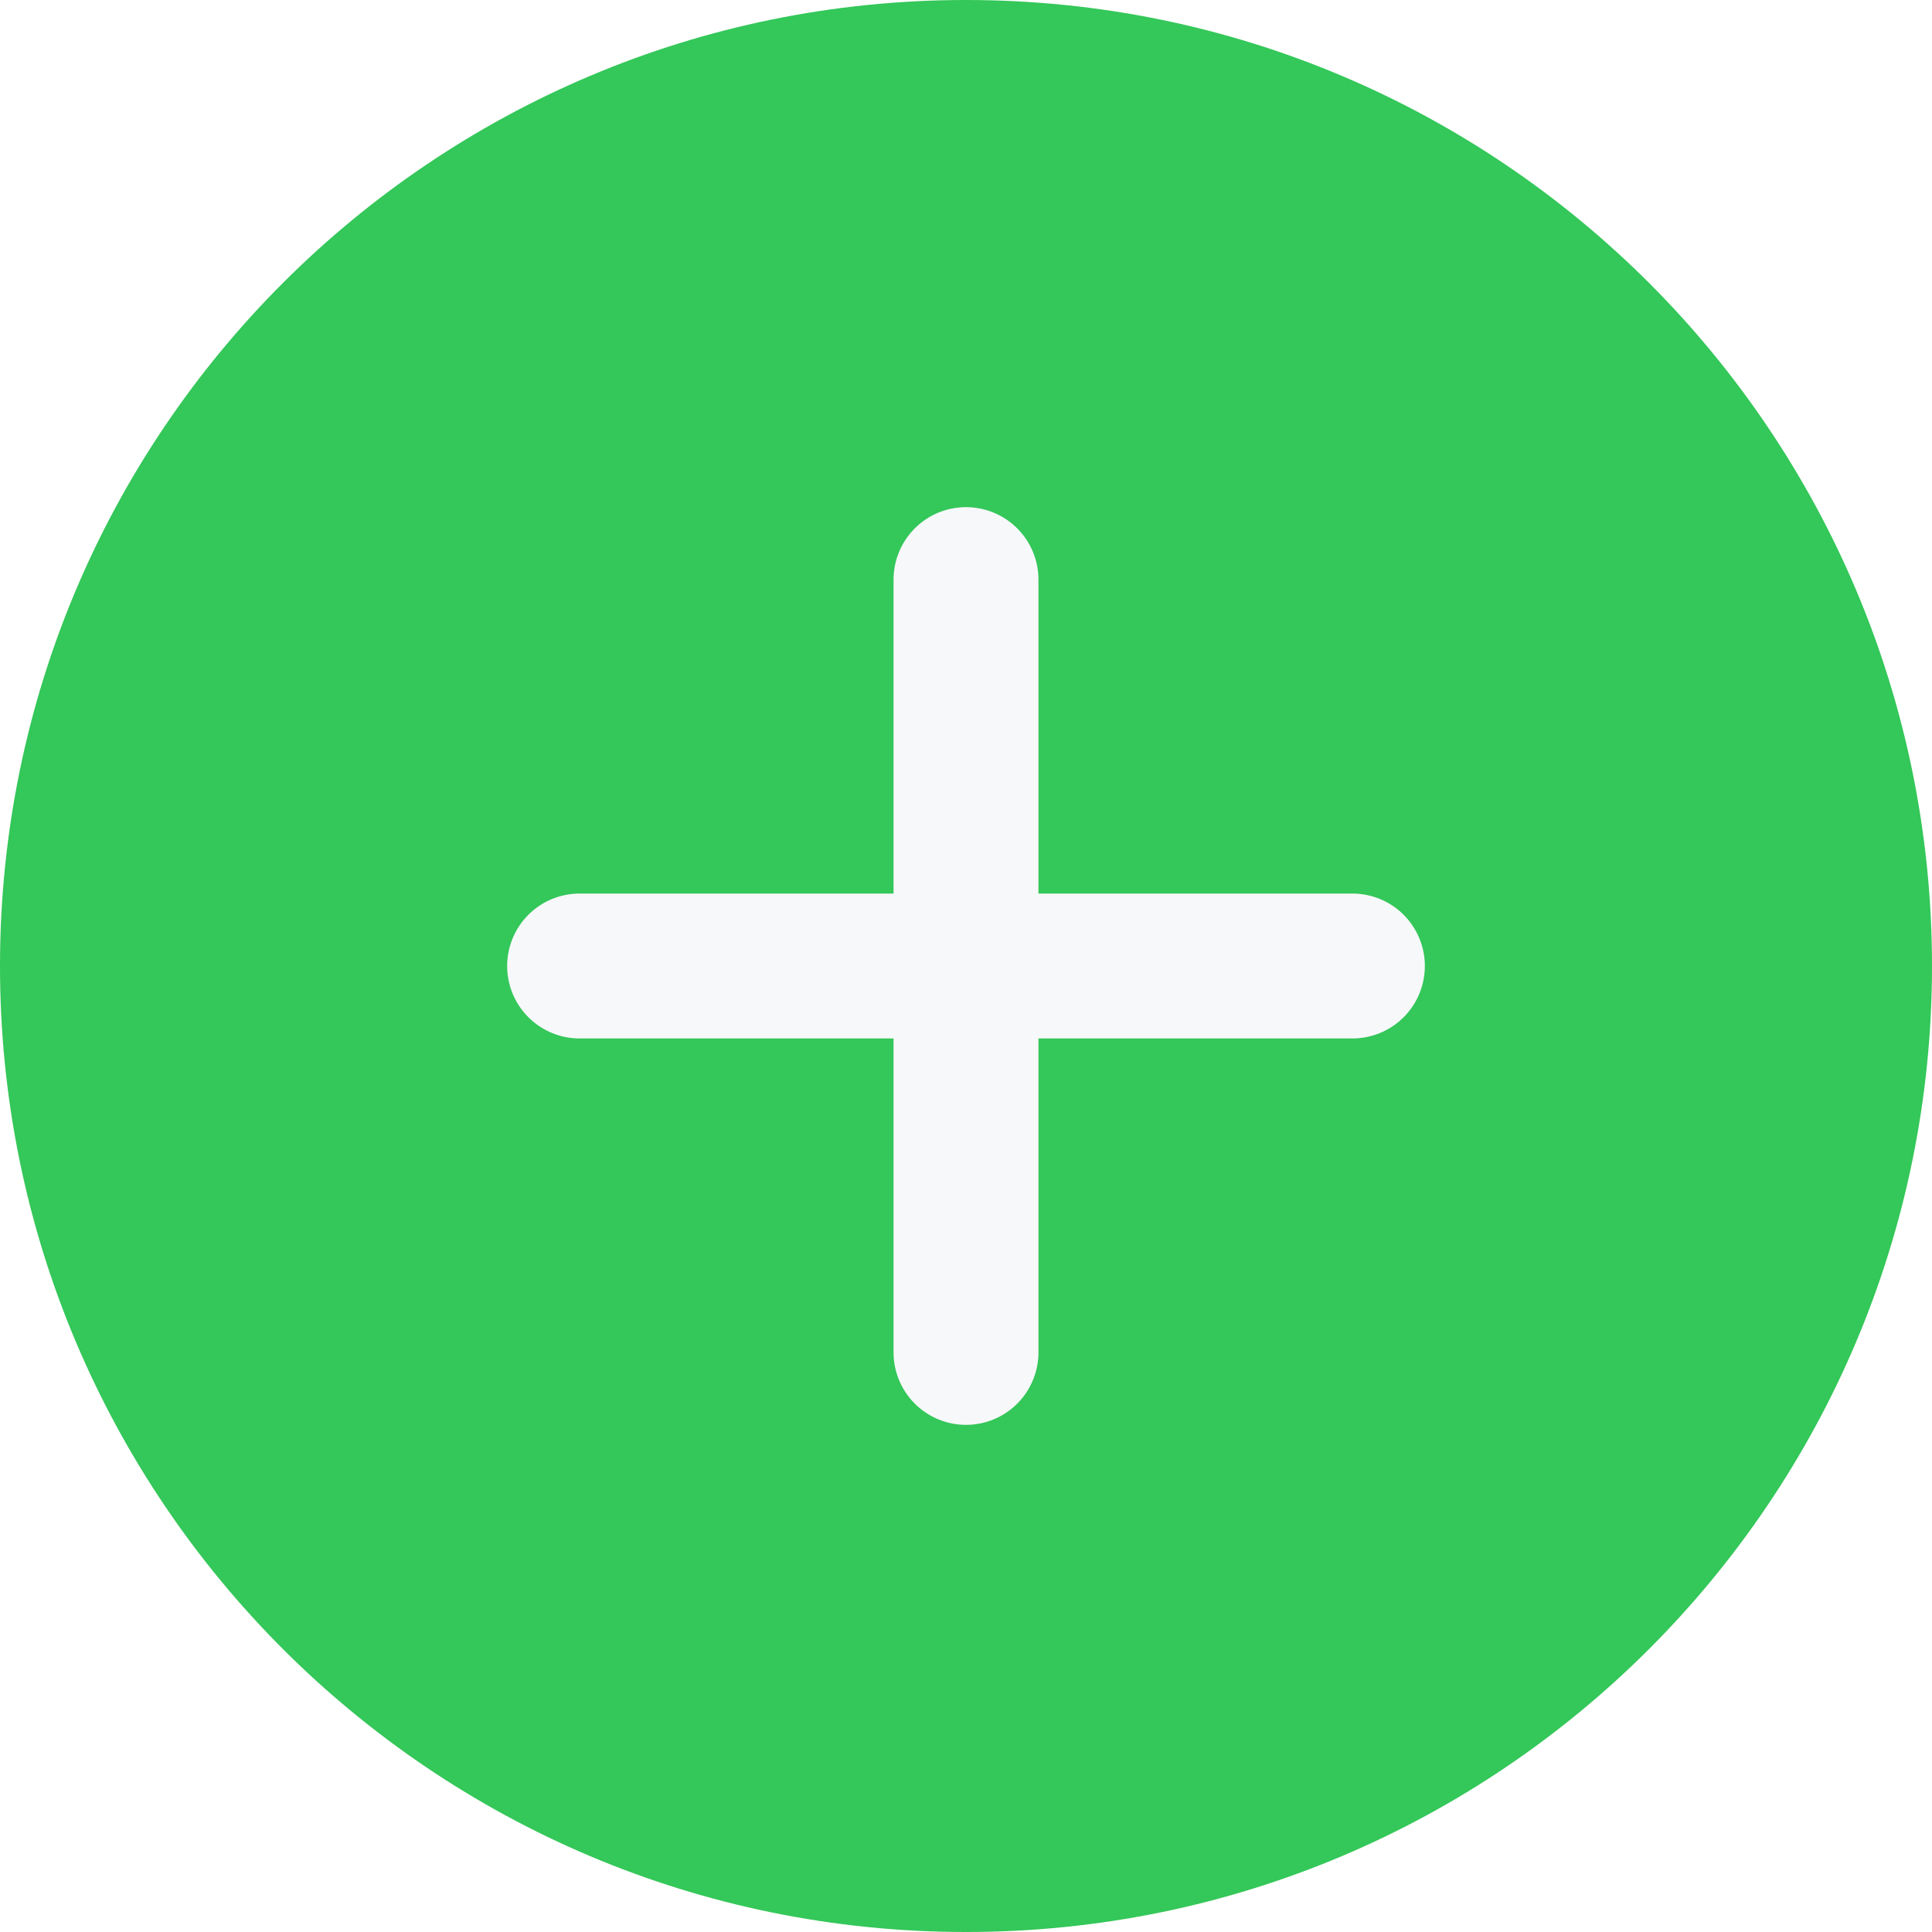
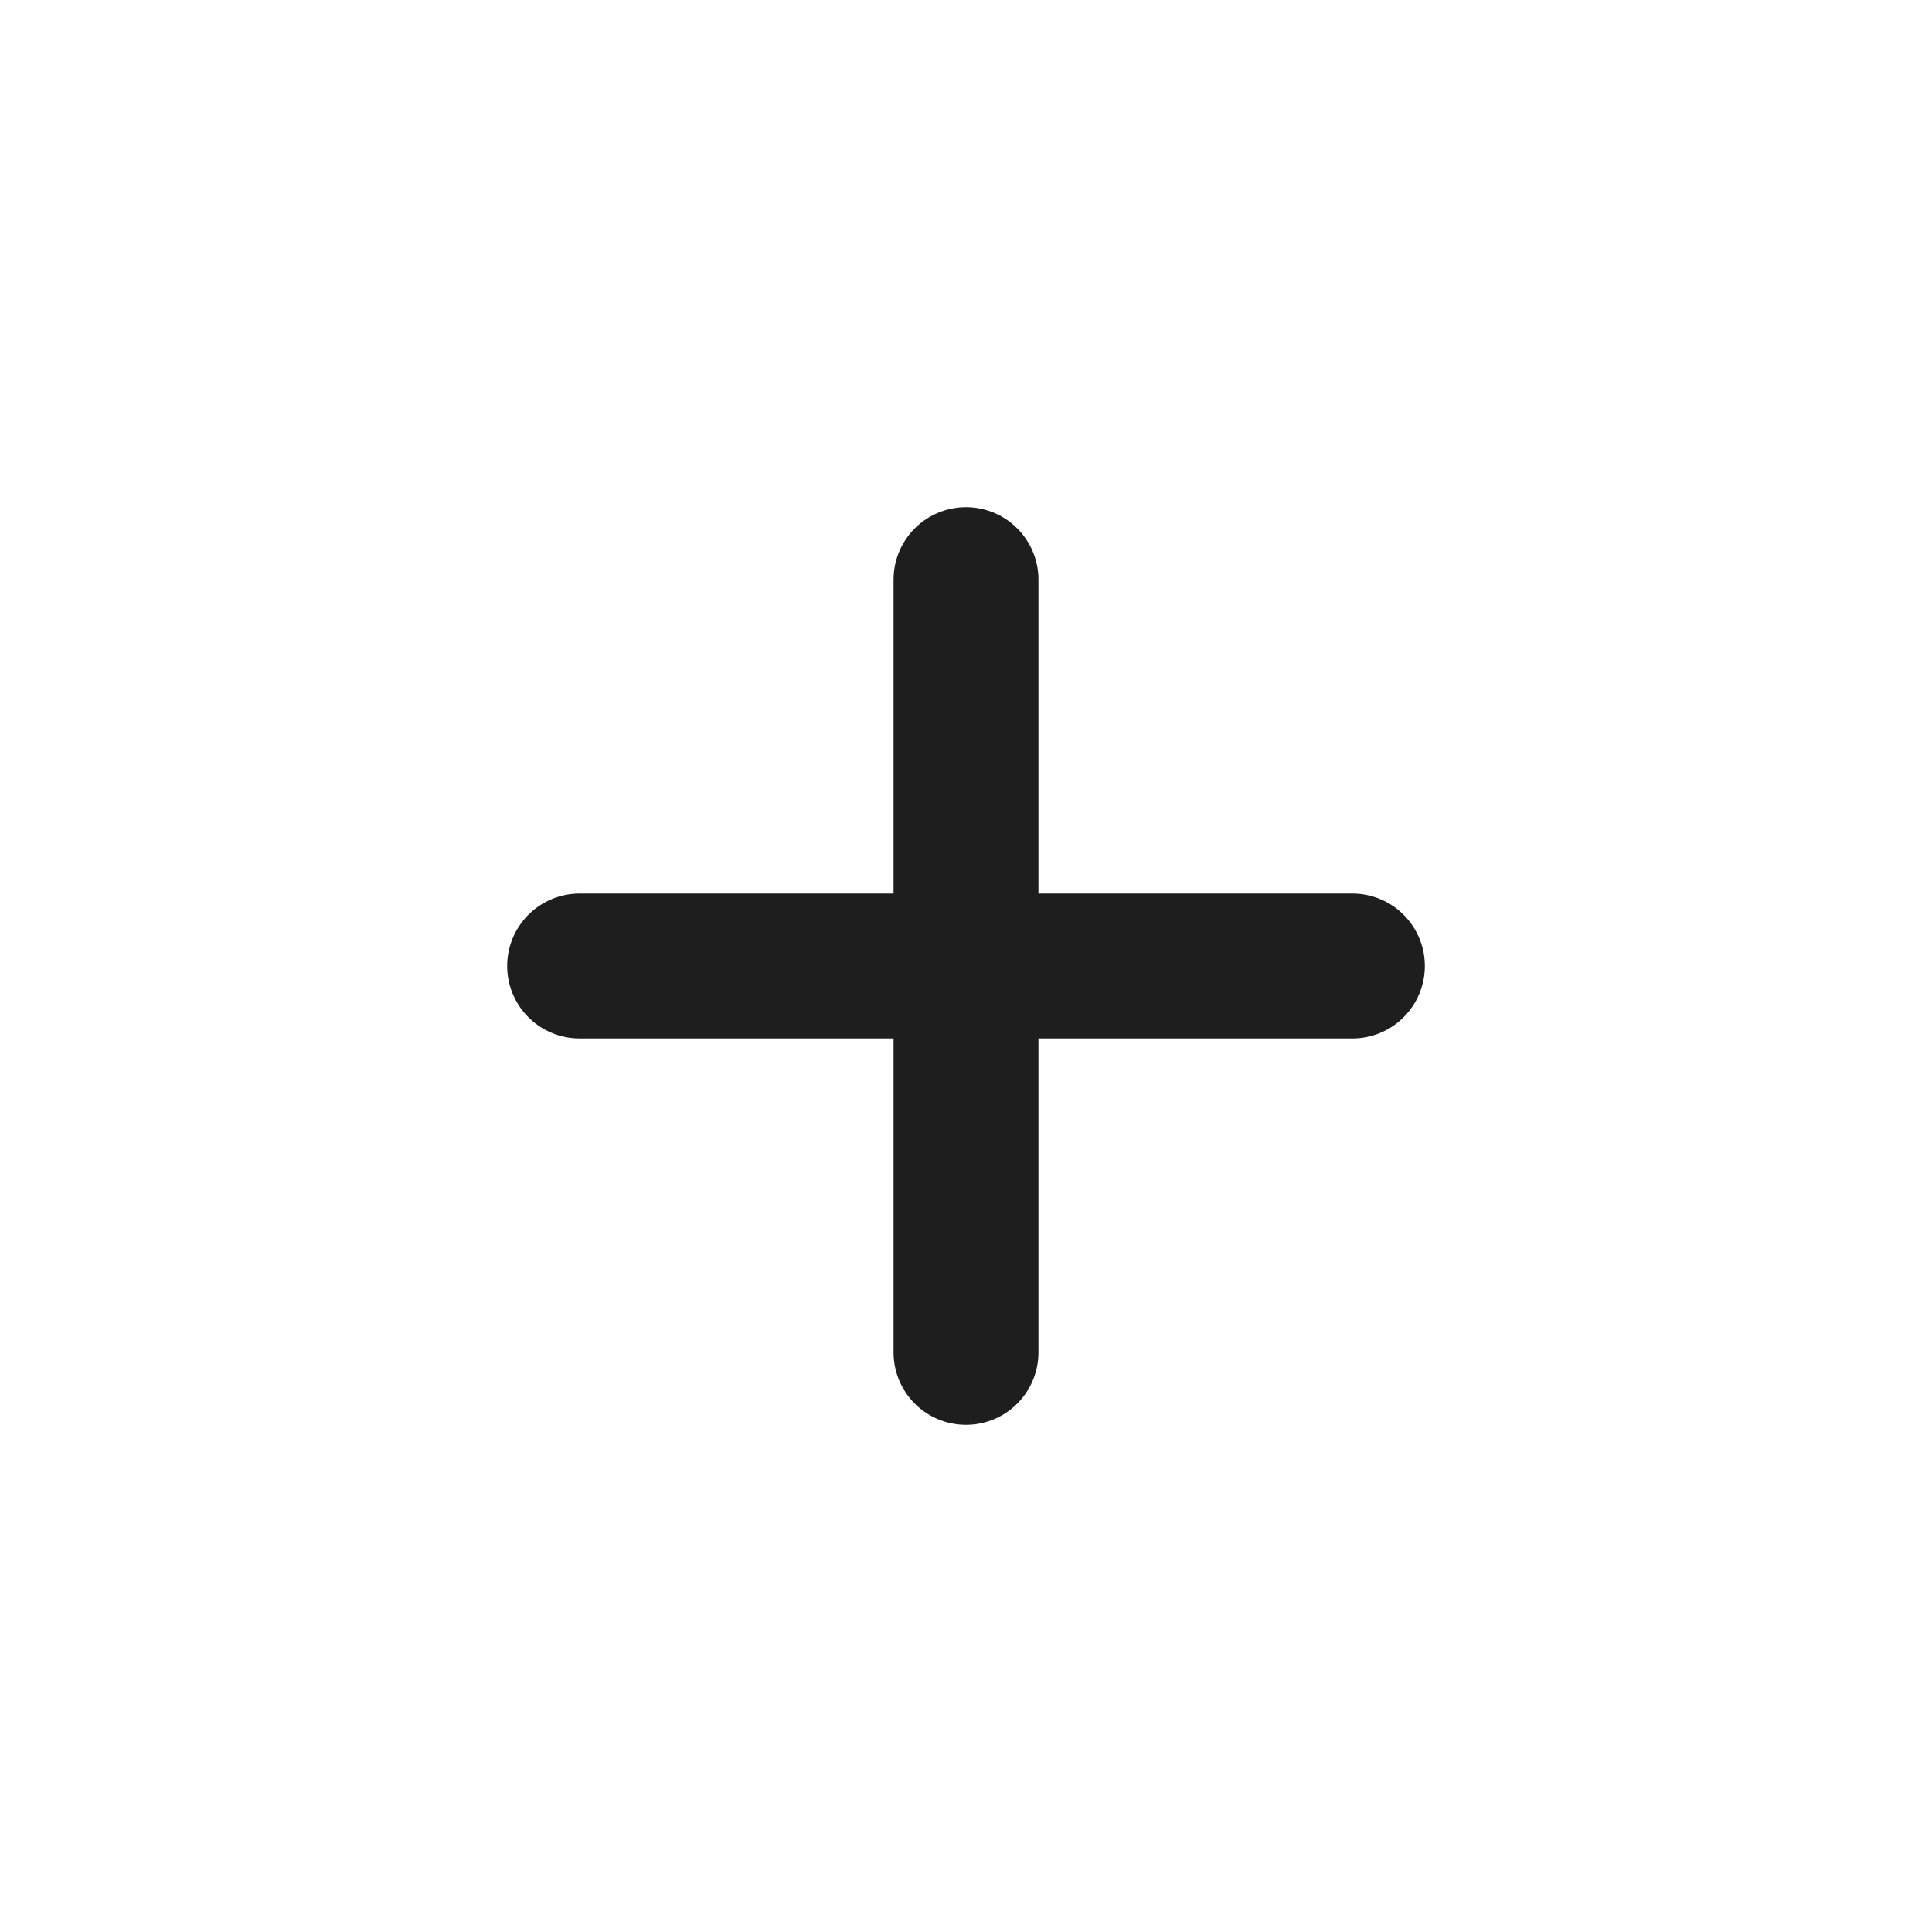
<svg xmlns="http://www.w3.org/2000/svg" width="20" height="20" viewBox="0 0 20 20" fill="none">
-   <circle cx="10" cy="10" r="10" fill="#34C759" />
-   <path d="M10 6V14M6 10H14" stroke="#F7F8FA" stroke-width="1.5" stroke-linecap="round" stroke-linejoin="round" />
+   <path d="M10 6V14M6 10H14" stroke="#1E1E1E" stroke-width="1.5" stroke-linecap="round" stroke-linejoin="round" />
</svg>
